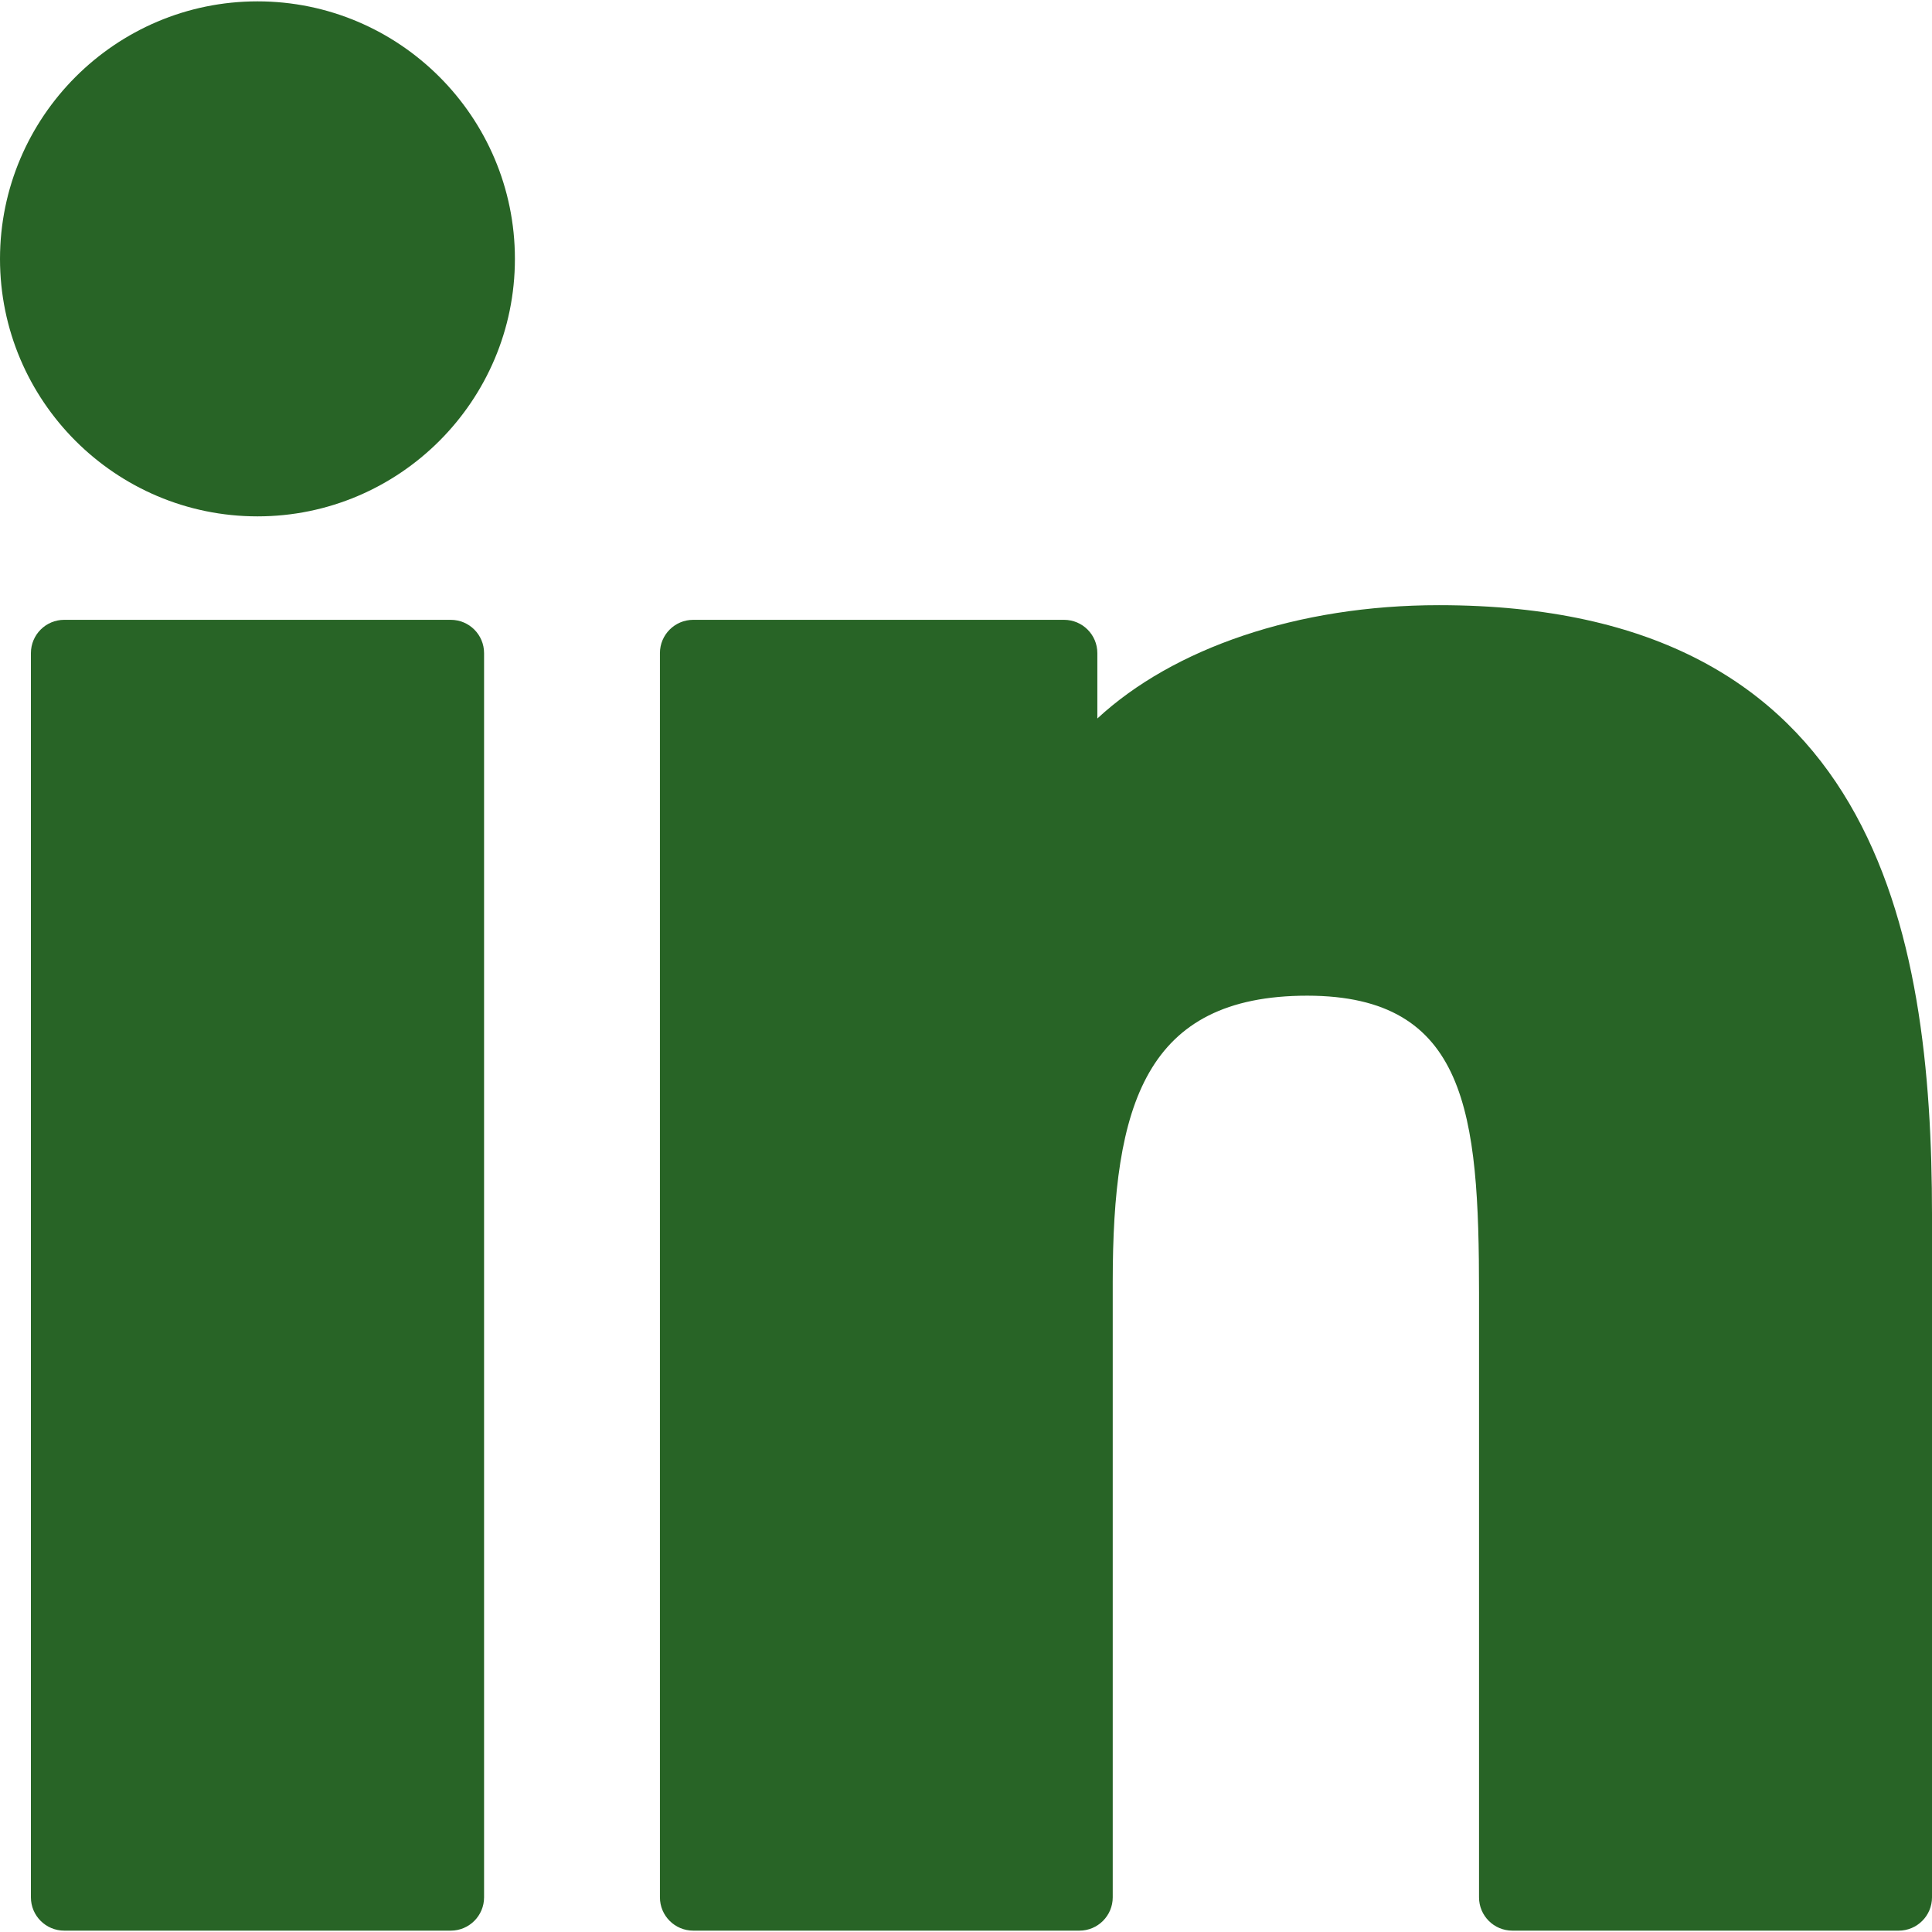
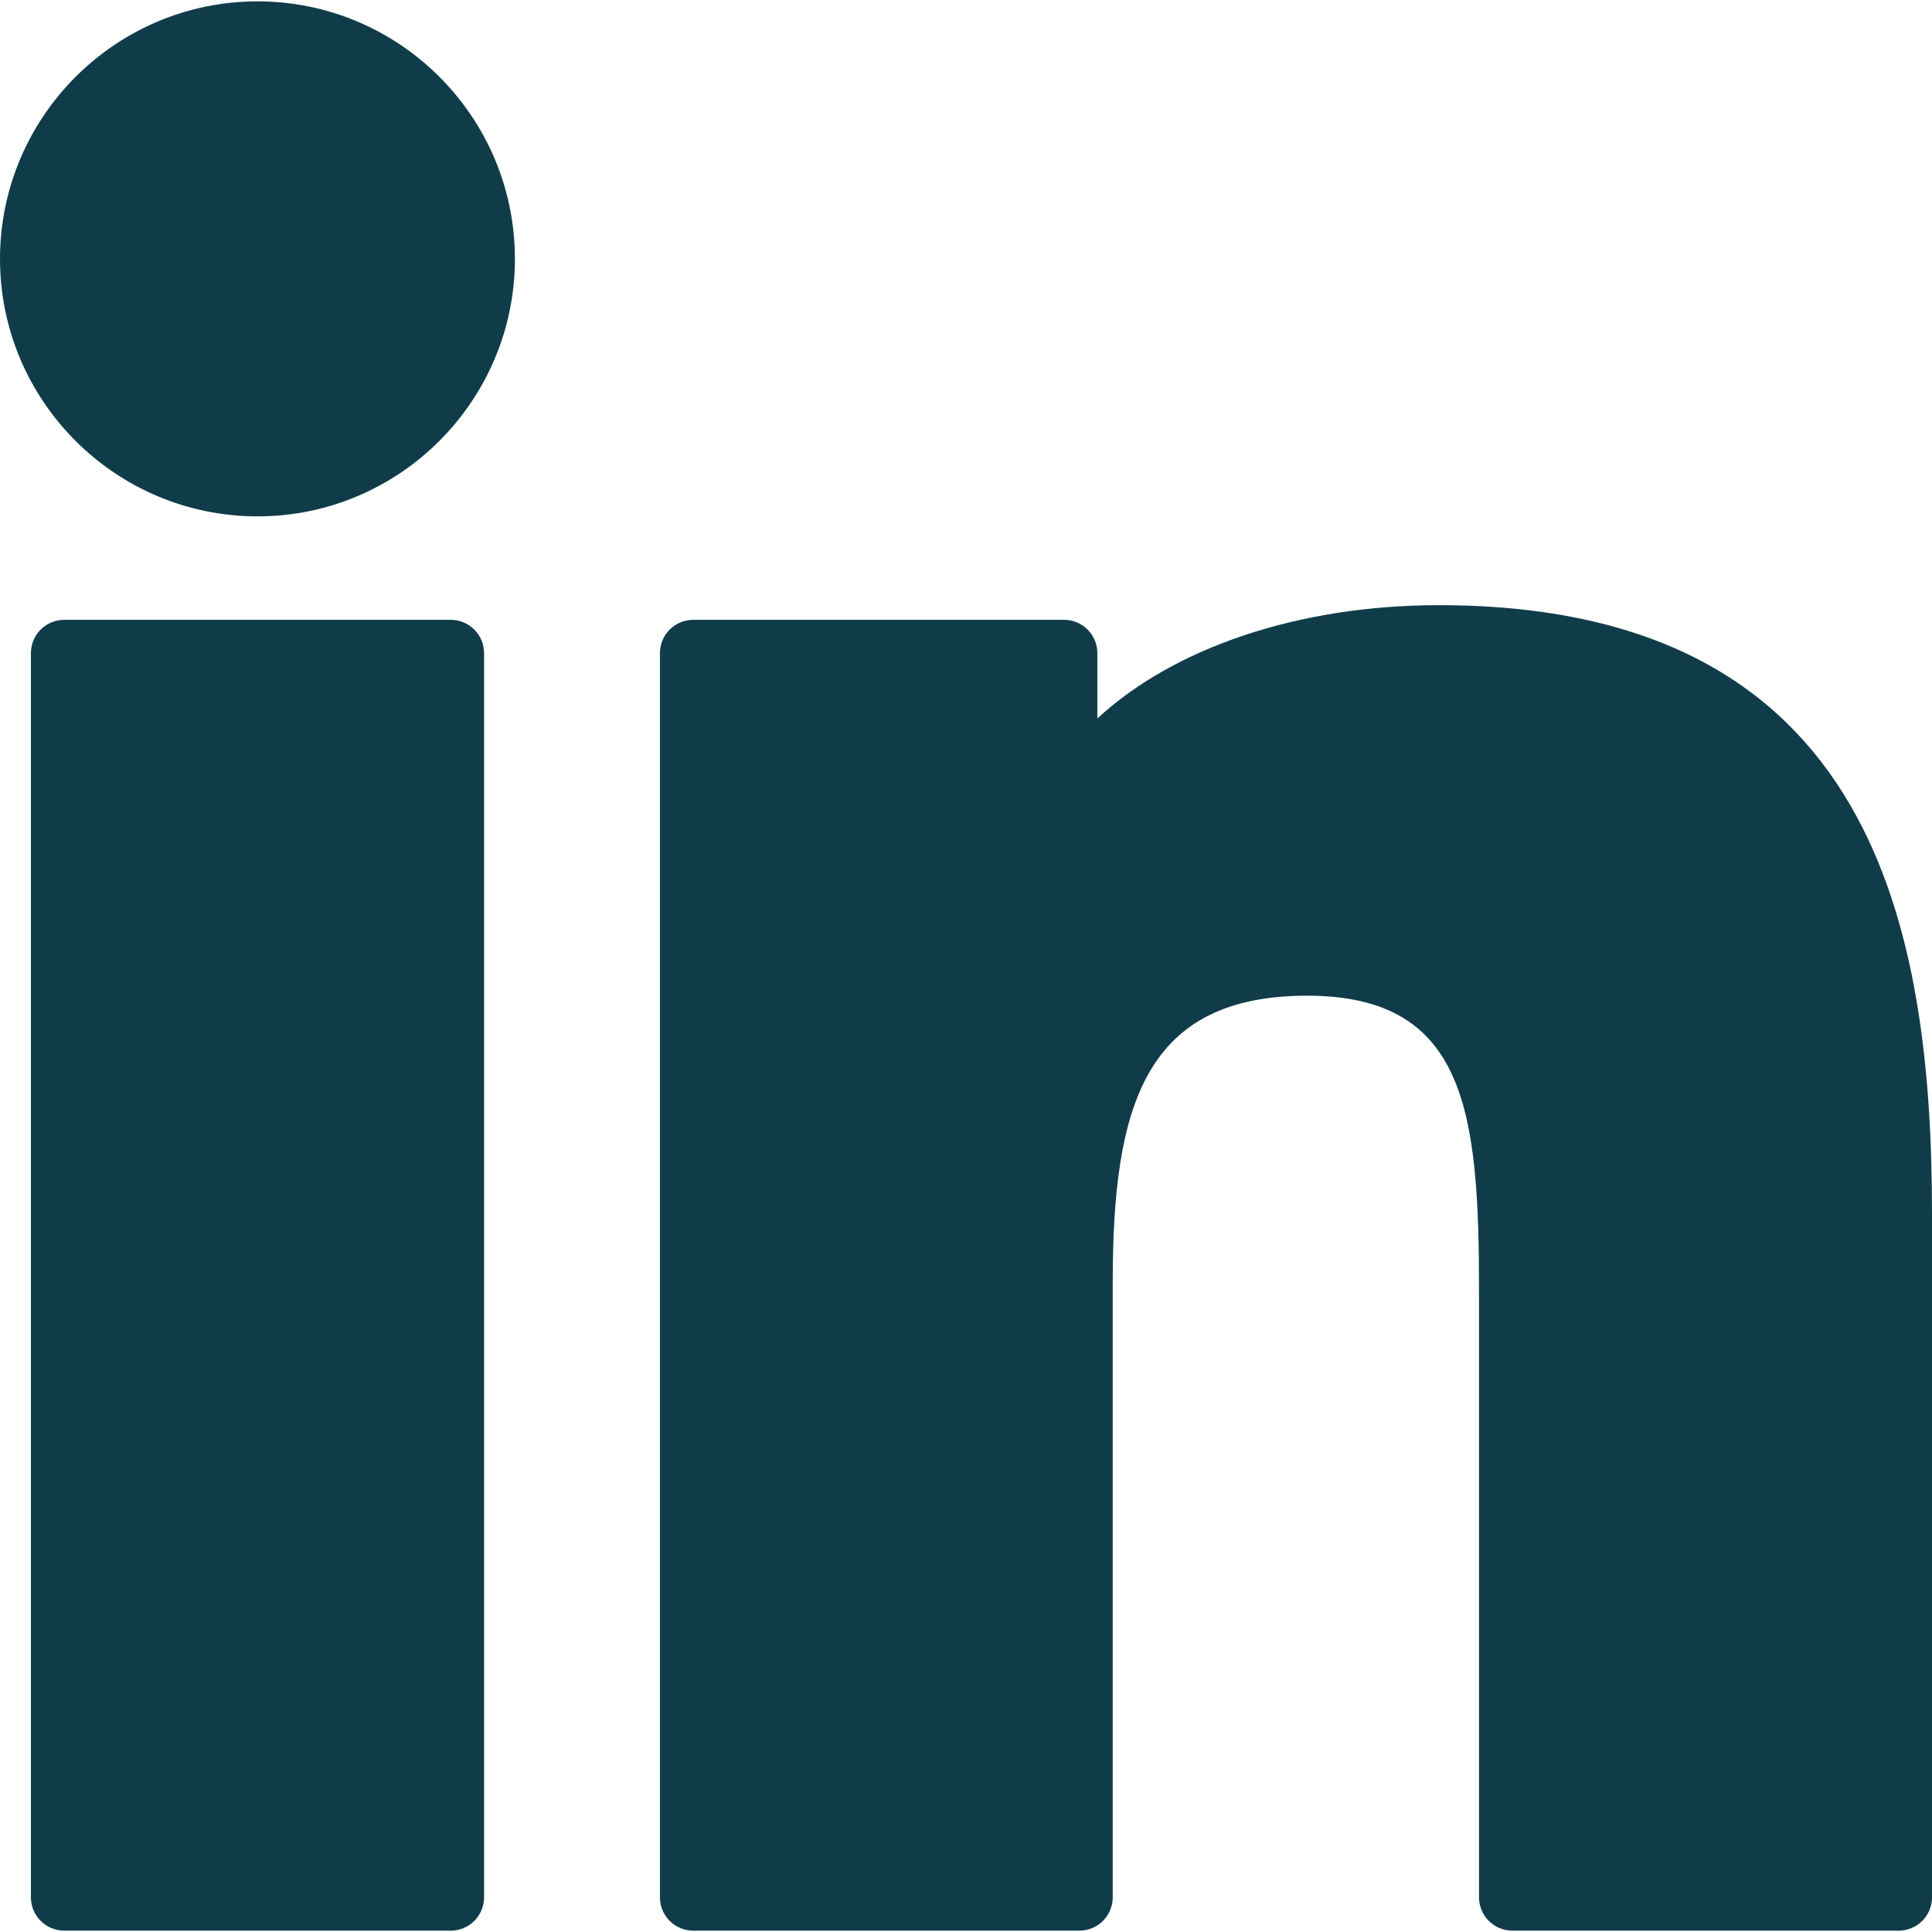
- <svg xmlns="http://www.w3.org/2000/svg" fill="#286426" height="800px" width="800px" version="1.1" id="Capa_1" viewBox="0 0 260.366 260.366" xml:space="preserve">
+ <svg xmlns="http://www.w3.org/2000/svg" fill="#103c4a" height="800px" width="800px" version="1.1" id="Capa_1" viewBox="0 0 260.366 260.366" xml:space="preserve">
  <g>
    <path d="M34.703,0.183C15.582,0.183,0.014,15.748,0,34.884C0,54.02,15.568,69.588,34.703,69.588   c19.128,0,34.688-15.568,34.688-34.704C69.391,15.75,53.83,0.183,34.703,0.183z" />
    <path d="M60.748,83.531H8.654c-2.478,0-4.488,2.009-4.488,4.489v167.675c0,2.479,2.01,4.488,4.488,4.488h52.093   c2.479,0,4.489-2.01,4.489-4.488V88.02C65.237,85.539,63.227,83.531,60.748,83.531z" />
    <path d="M193.924,81.557c-19.064,0-35.817,5.805-46.04,15.271V88.02c0-2.48-2.01-4.489-4.489-4.489H93.424   c-2.479,0-4.489,2.009-4.489,4.489v167.675c0,2.479,2.01,4.488,4.489,4.488h52.044c2.479,0,4.489-2.01,4.489-4.488v-82.957   c0-23.802,4.378-38.555,26.227-38.555c21.526,0.026,23.137,15.846,23.137,39.977v81.535c0,2.479,2.01,4.488,4.49,4.488h52.068   c2.478,0,4.488-2.01,4.488-4.488v-91.977C260.366,125.465,252.814,81.557,193.924,81.557z" />
  </g>
</svg>
